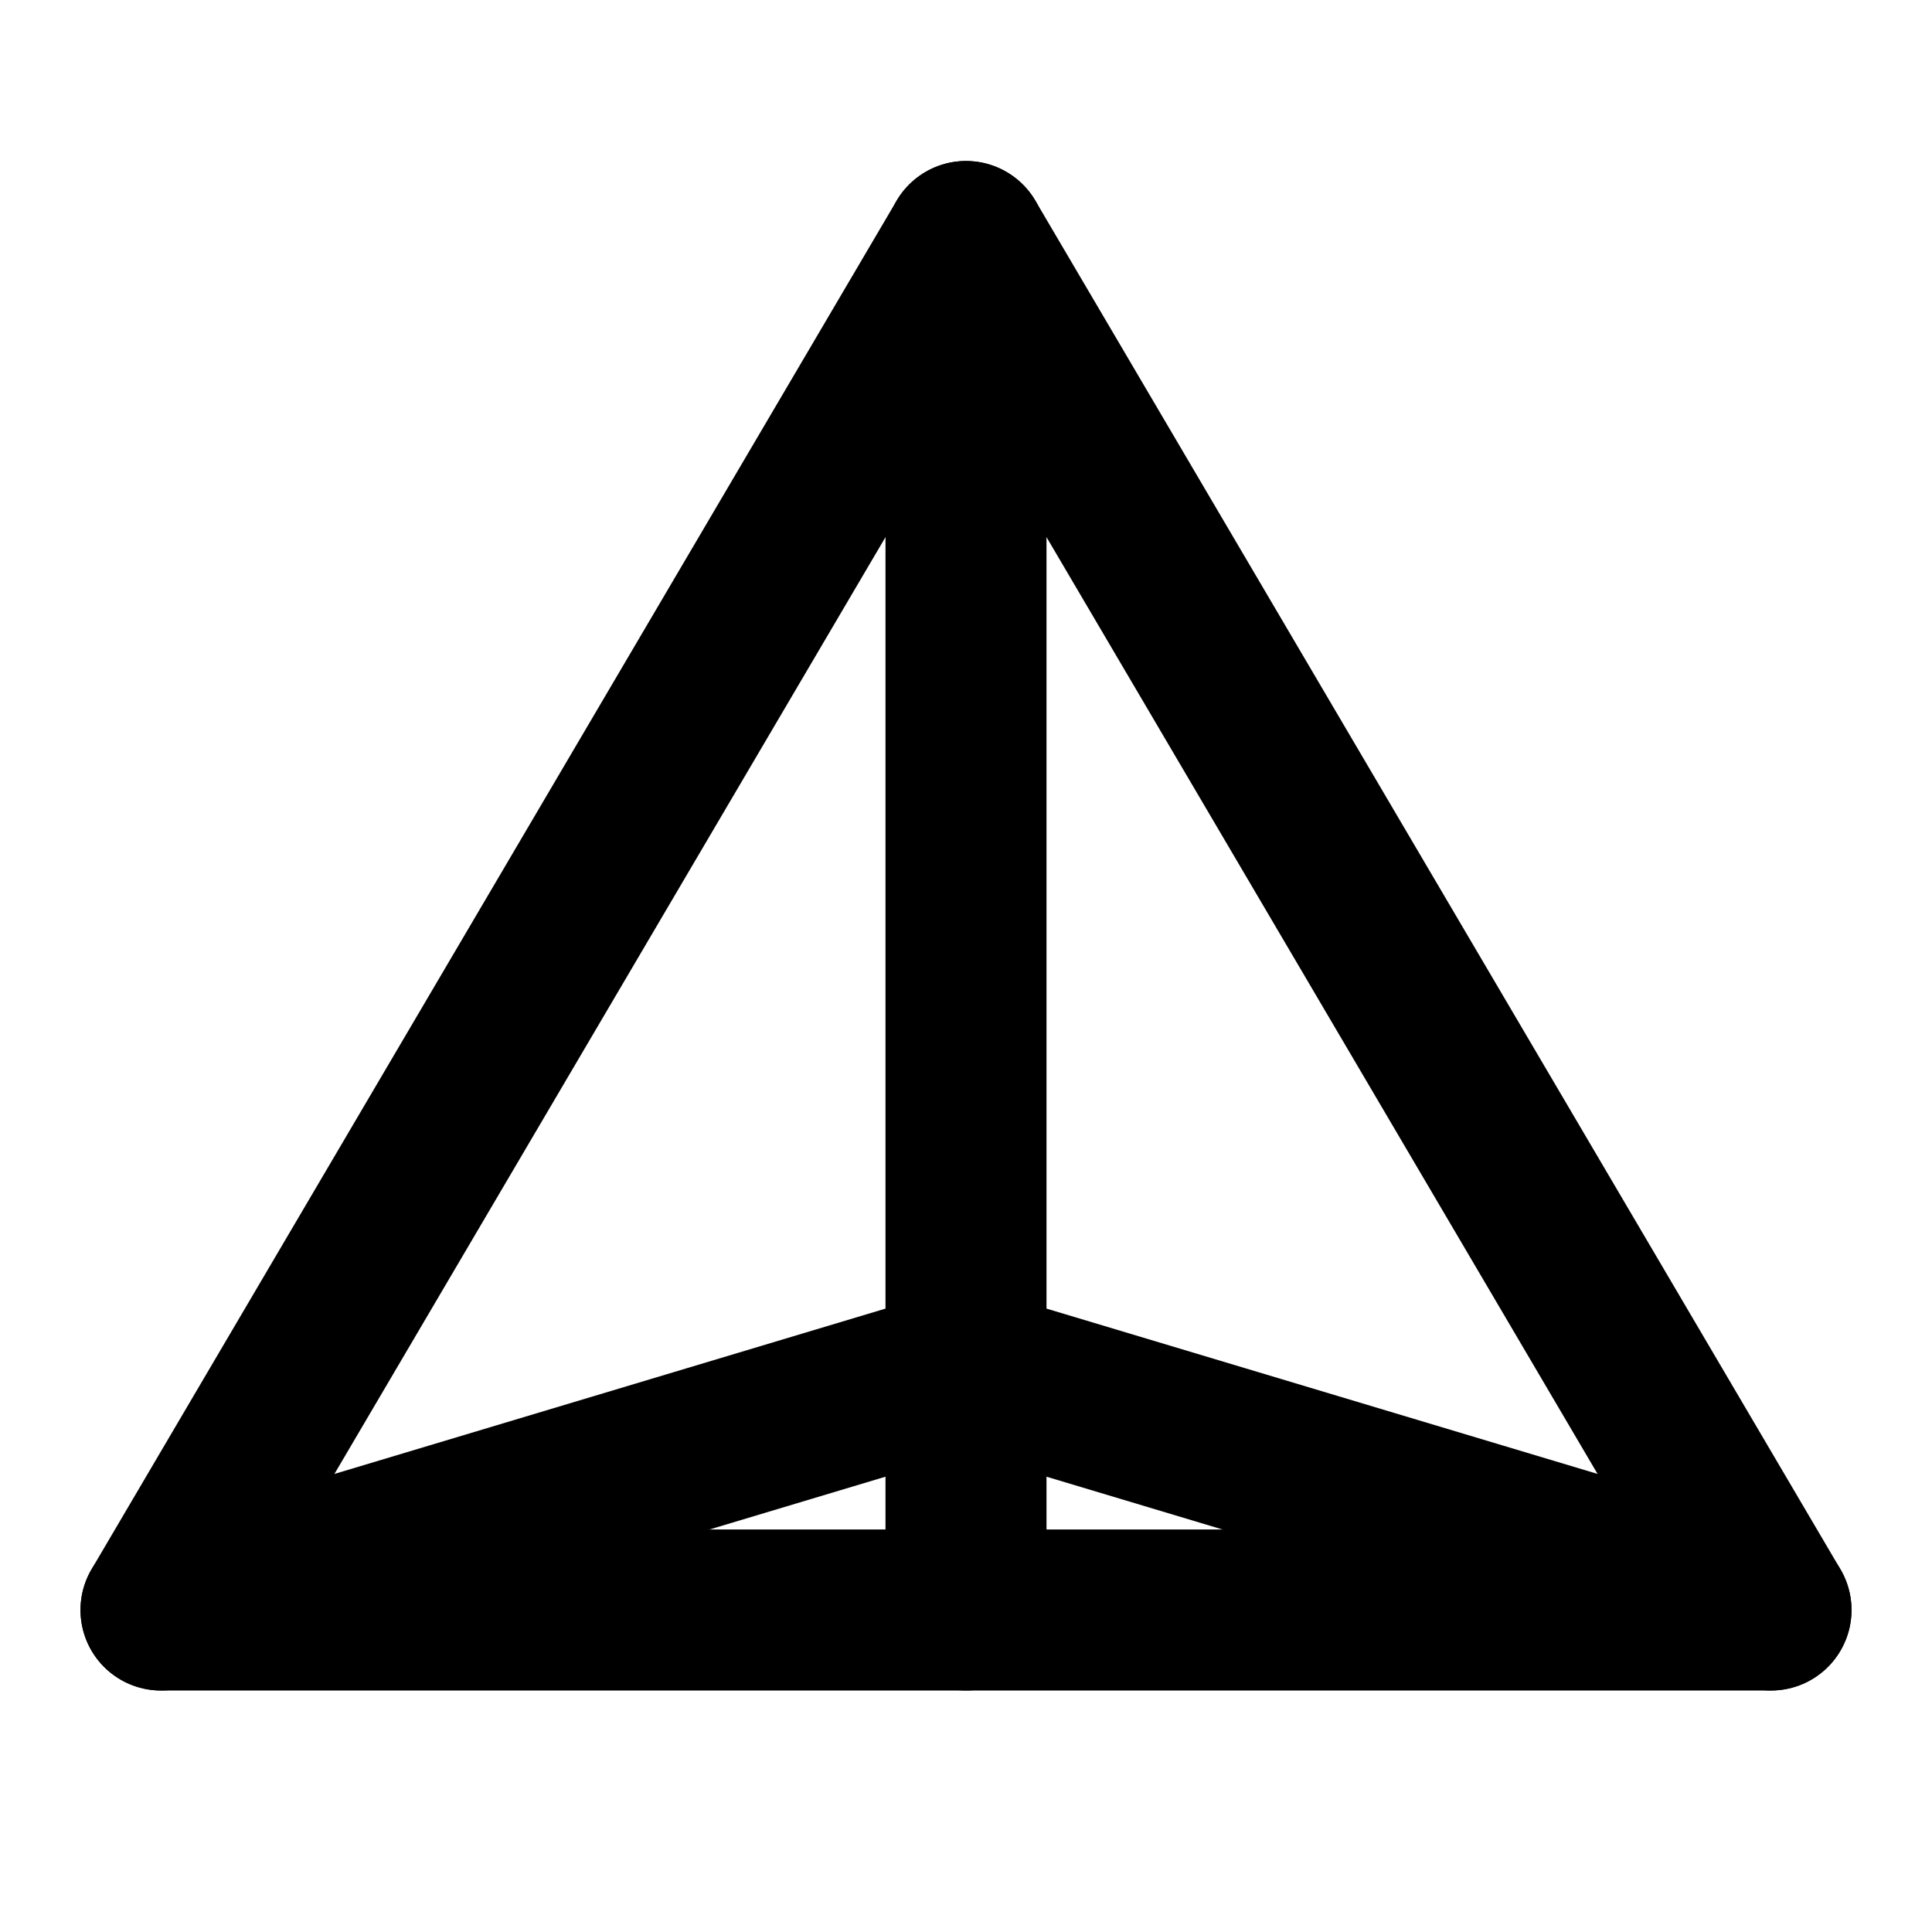
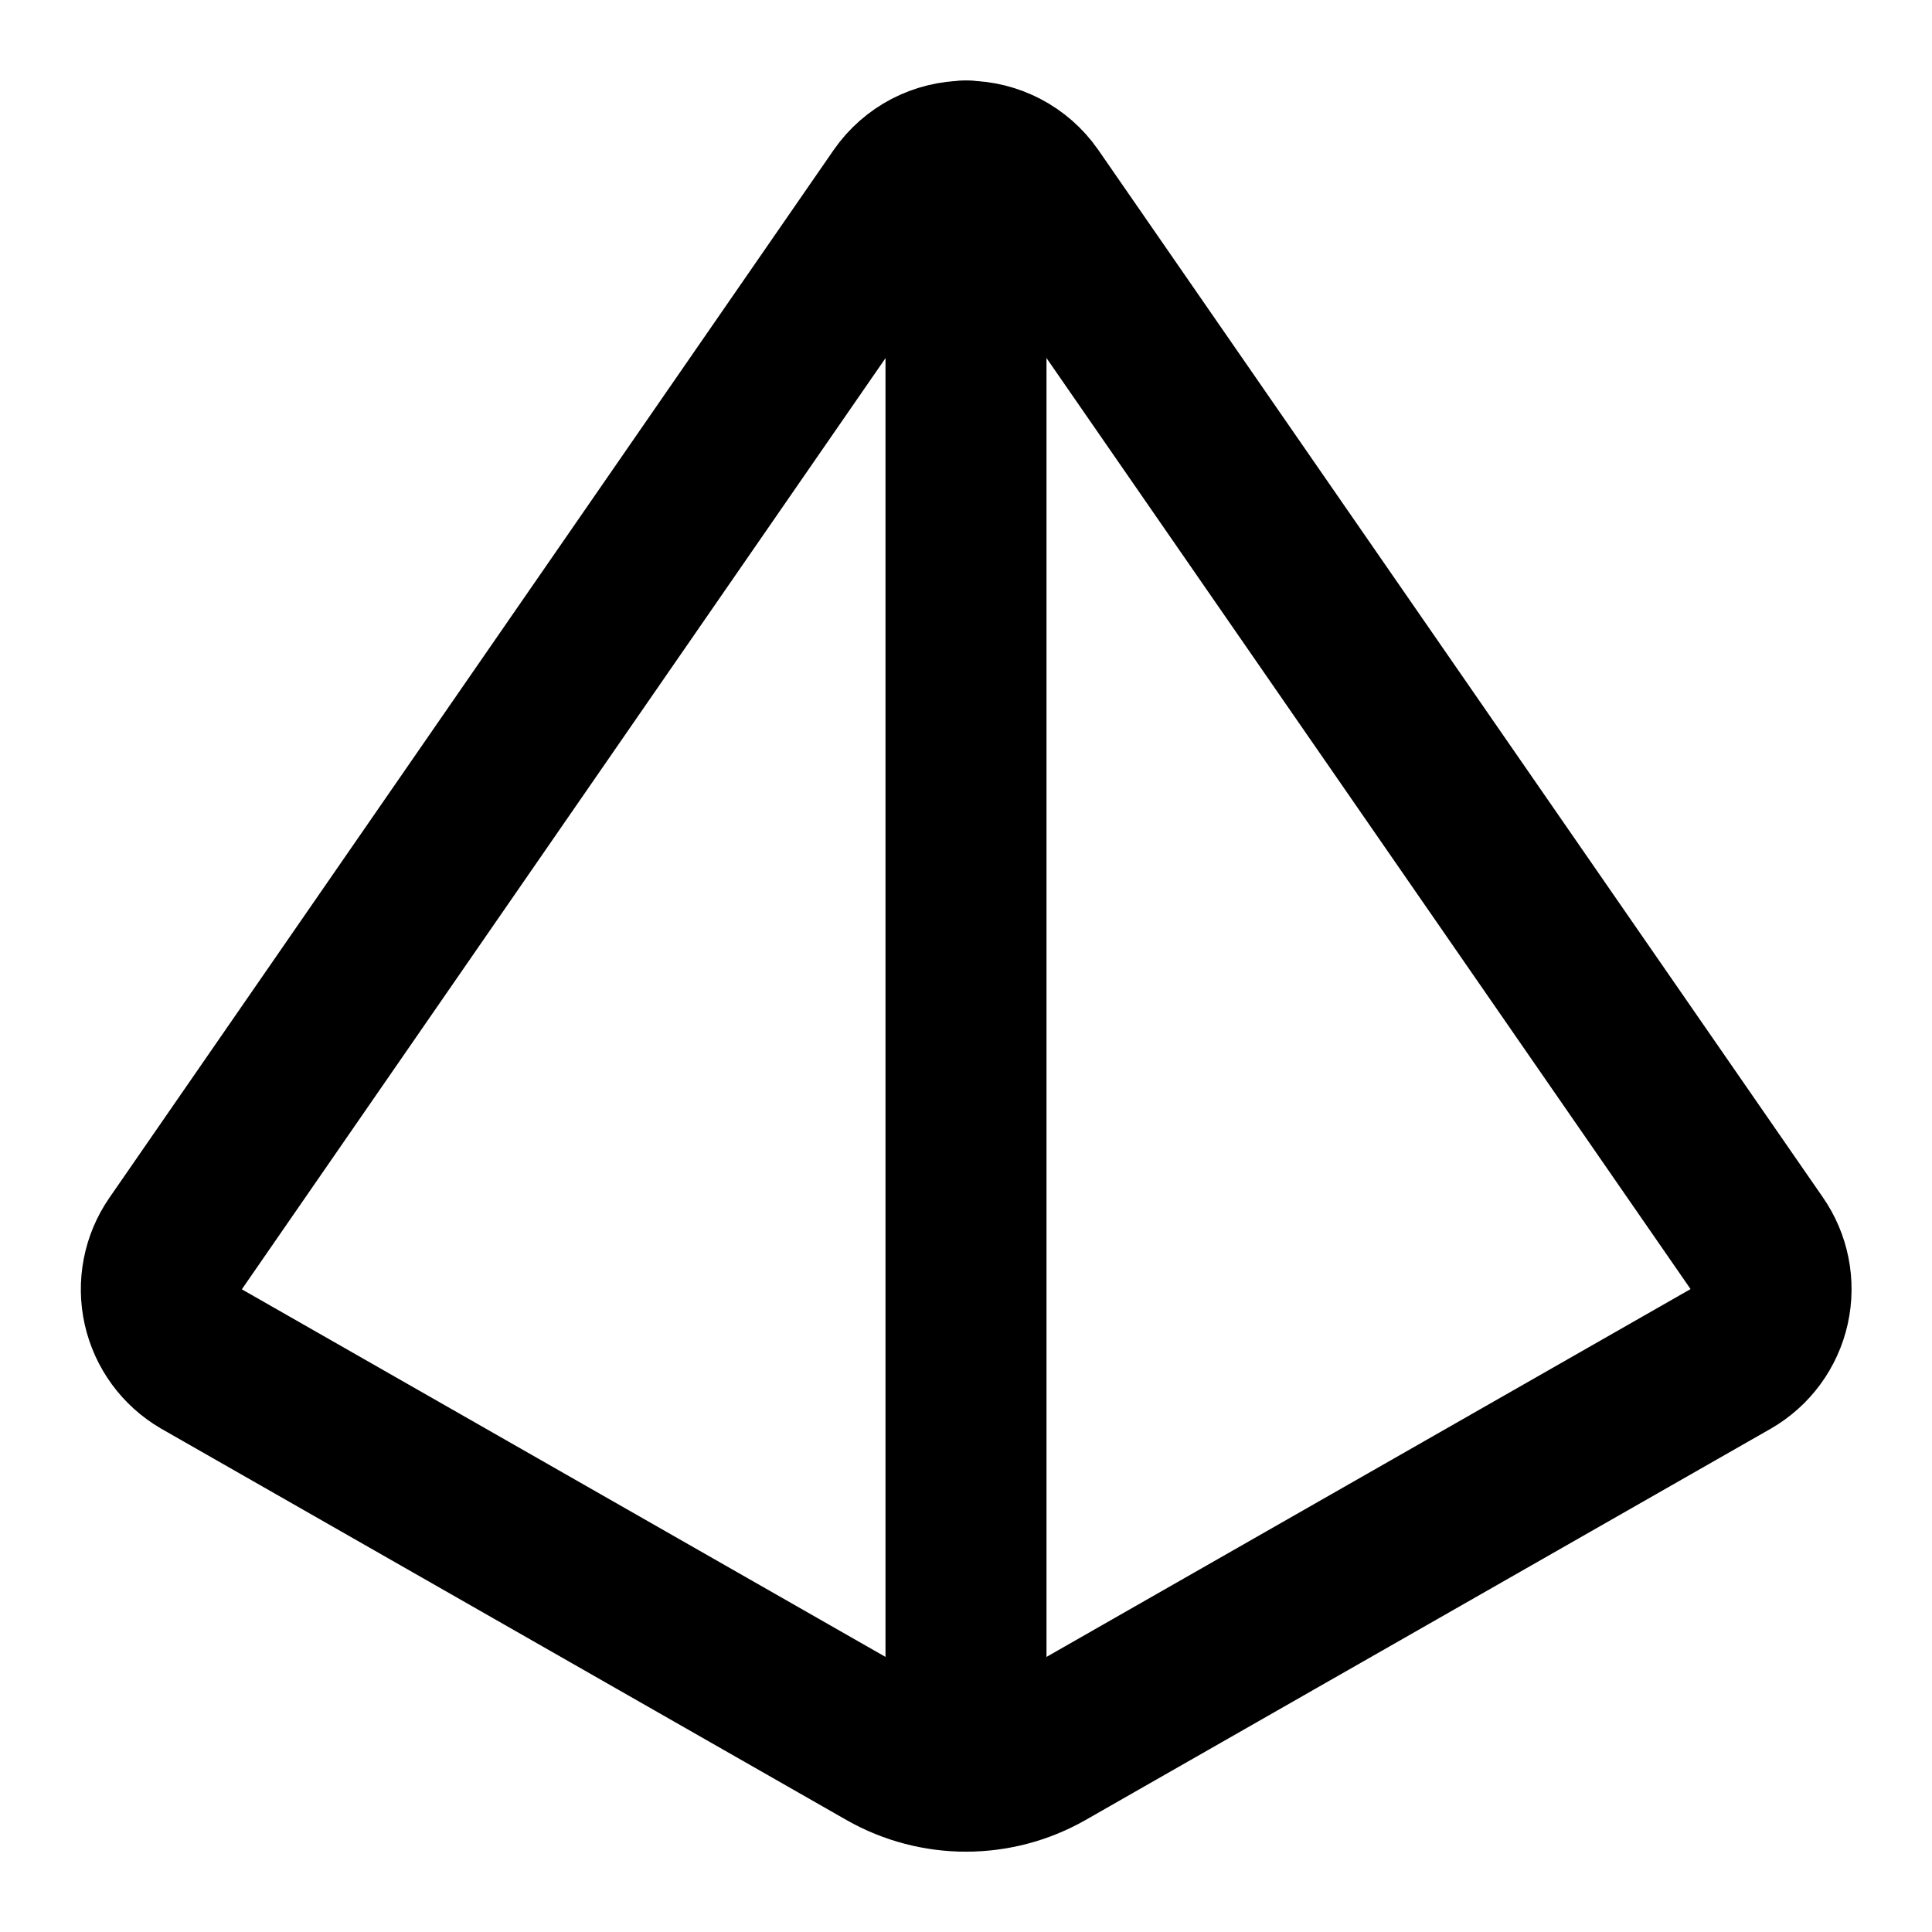
<svg xmlns="http://www.w3.org/2000/svg" width="24" height="24" viewBox="0 0 24 24" fill="none" stroke="currentColor" stroke-width="2" stroke-linecap="round" stroke-linejoin="round" class="feather feather-pyramid">
-   <path d="M12 3 2 20h20z" />
-   <path d="M12 3v17M2 20l10-3 10 3" />
+   <path d="M2.5 16.88a1 1 0 0 1-.32-1.43l9-13.02a1 1 0 0 1 1.64 0l9 13.01a1 1 0 0 1-.32 1.44l-8.51 4.86a2 2 0 0 1-1.98 0Z" />
+   <path d="M12 2v20" />
</svg>
